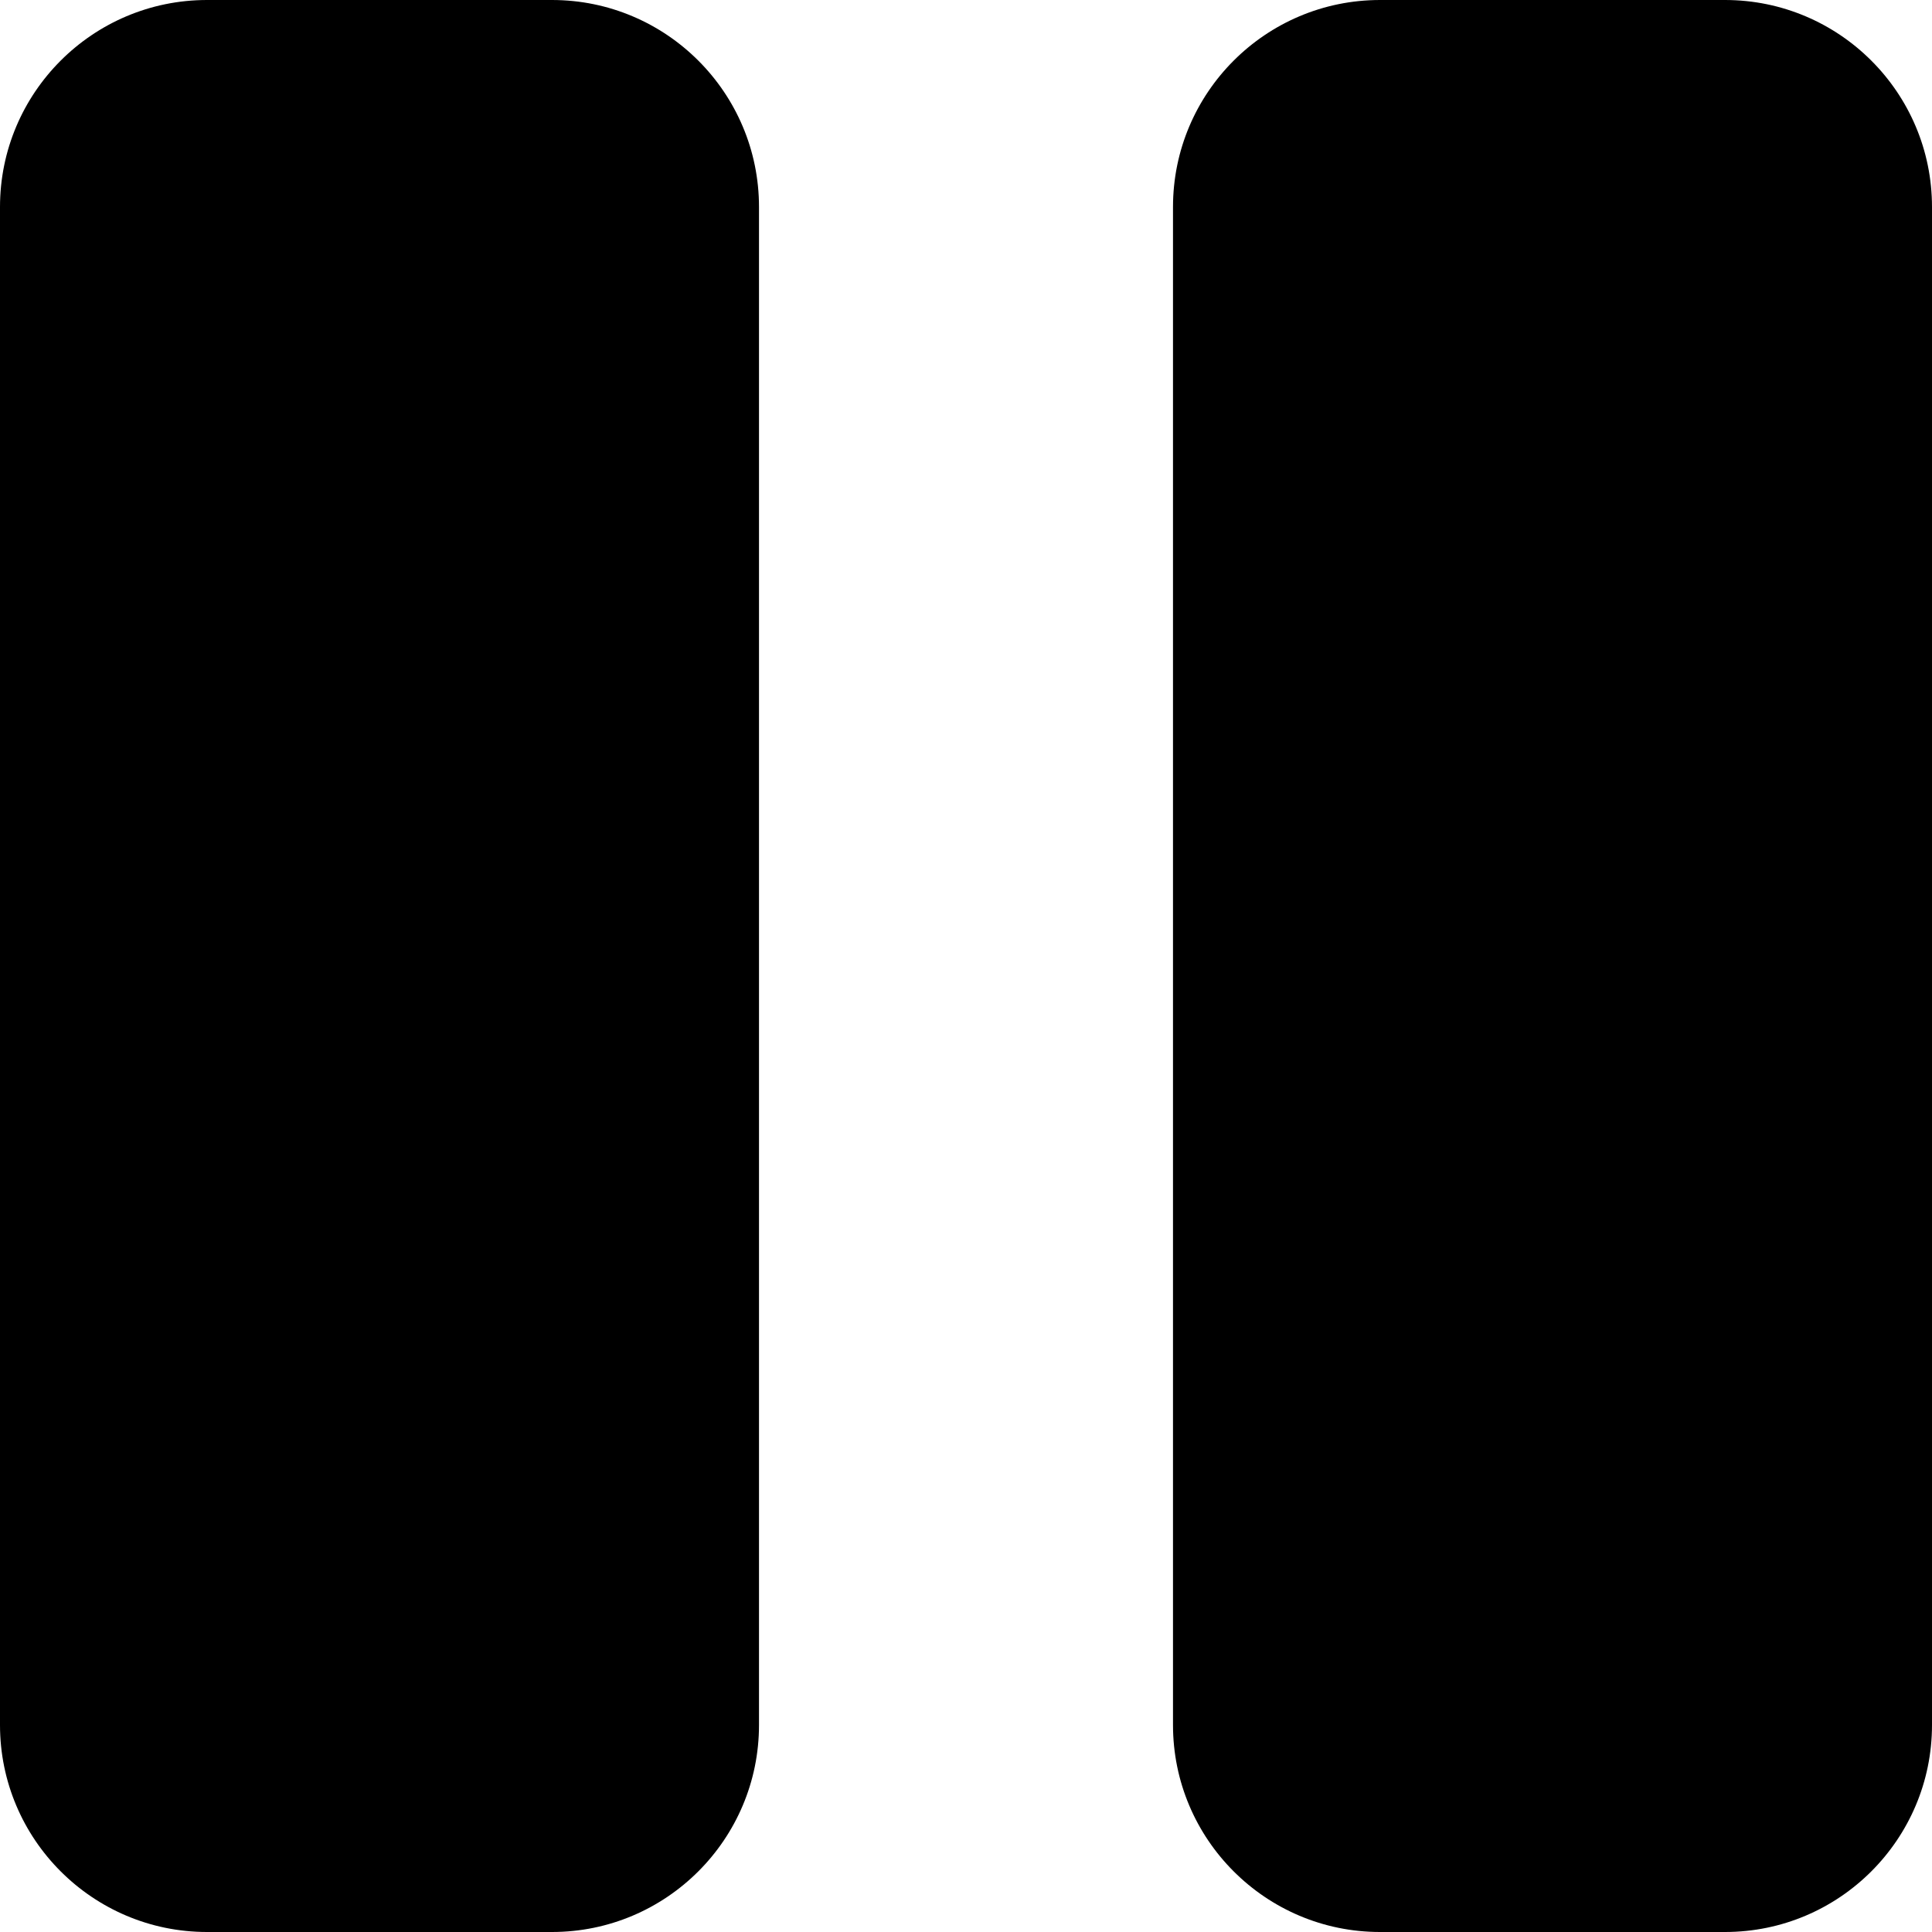
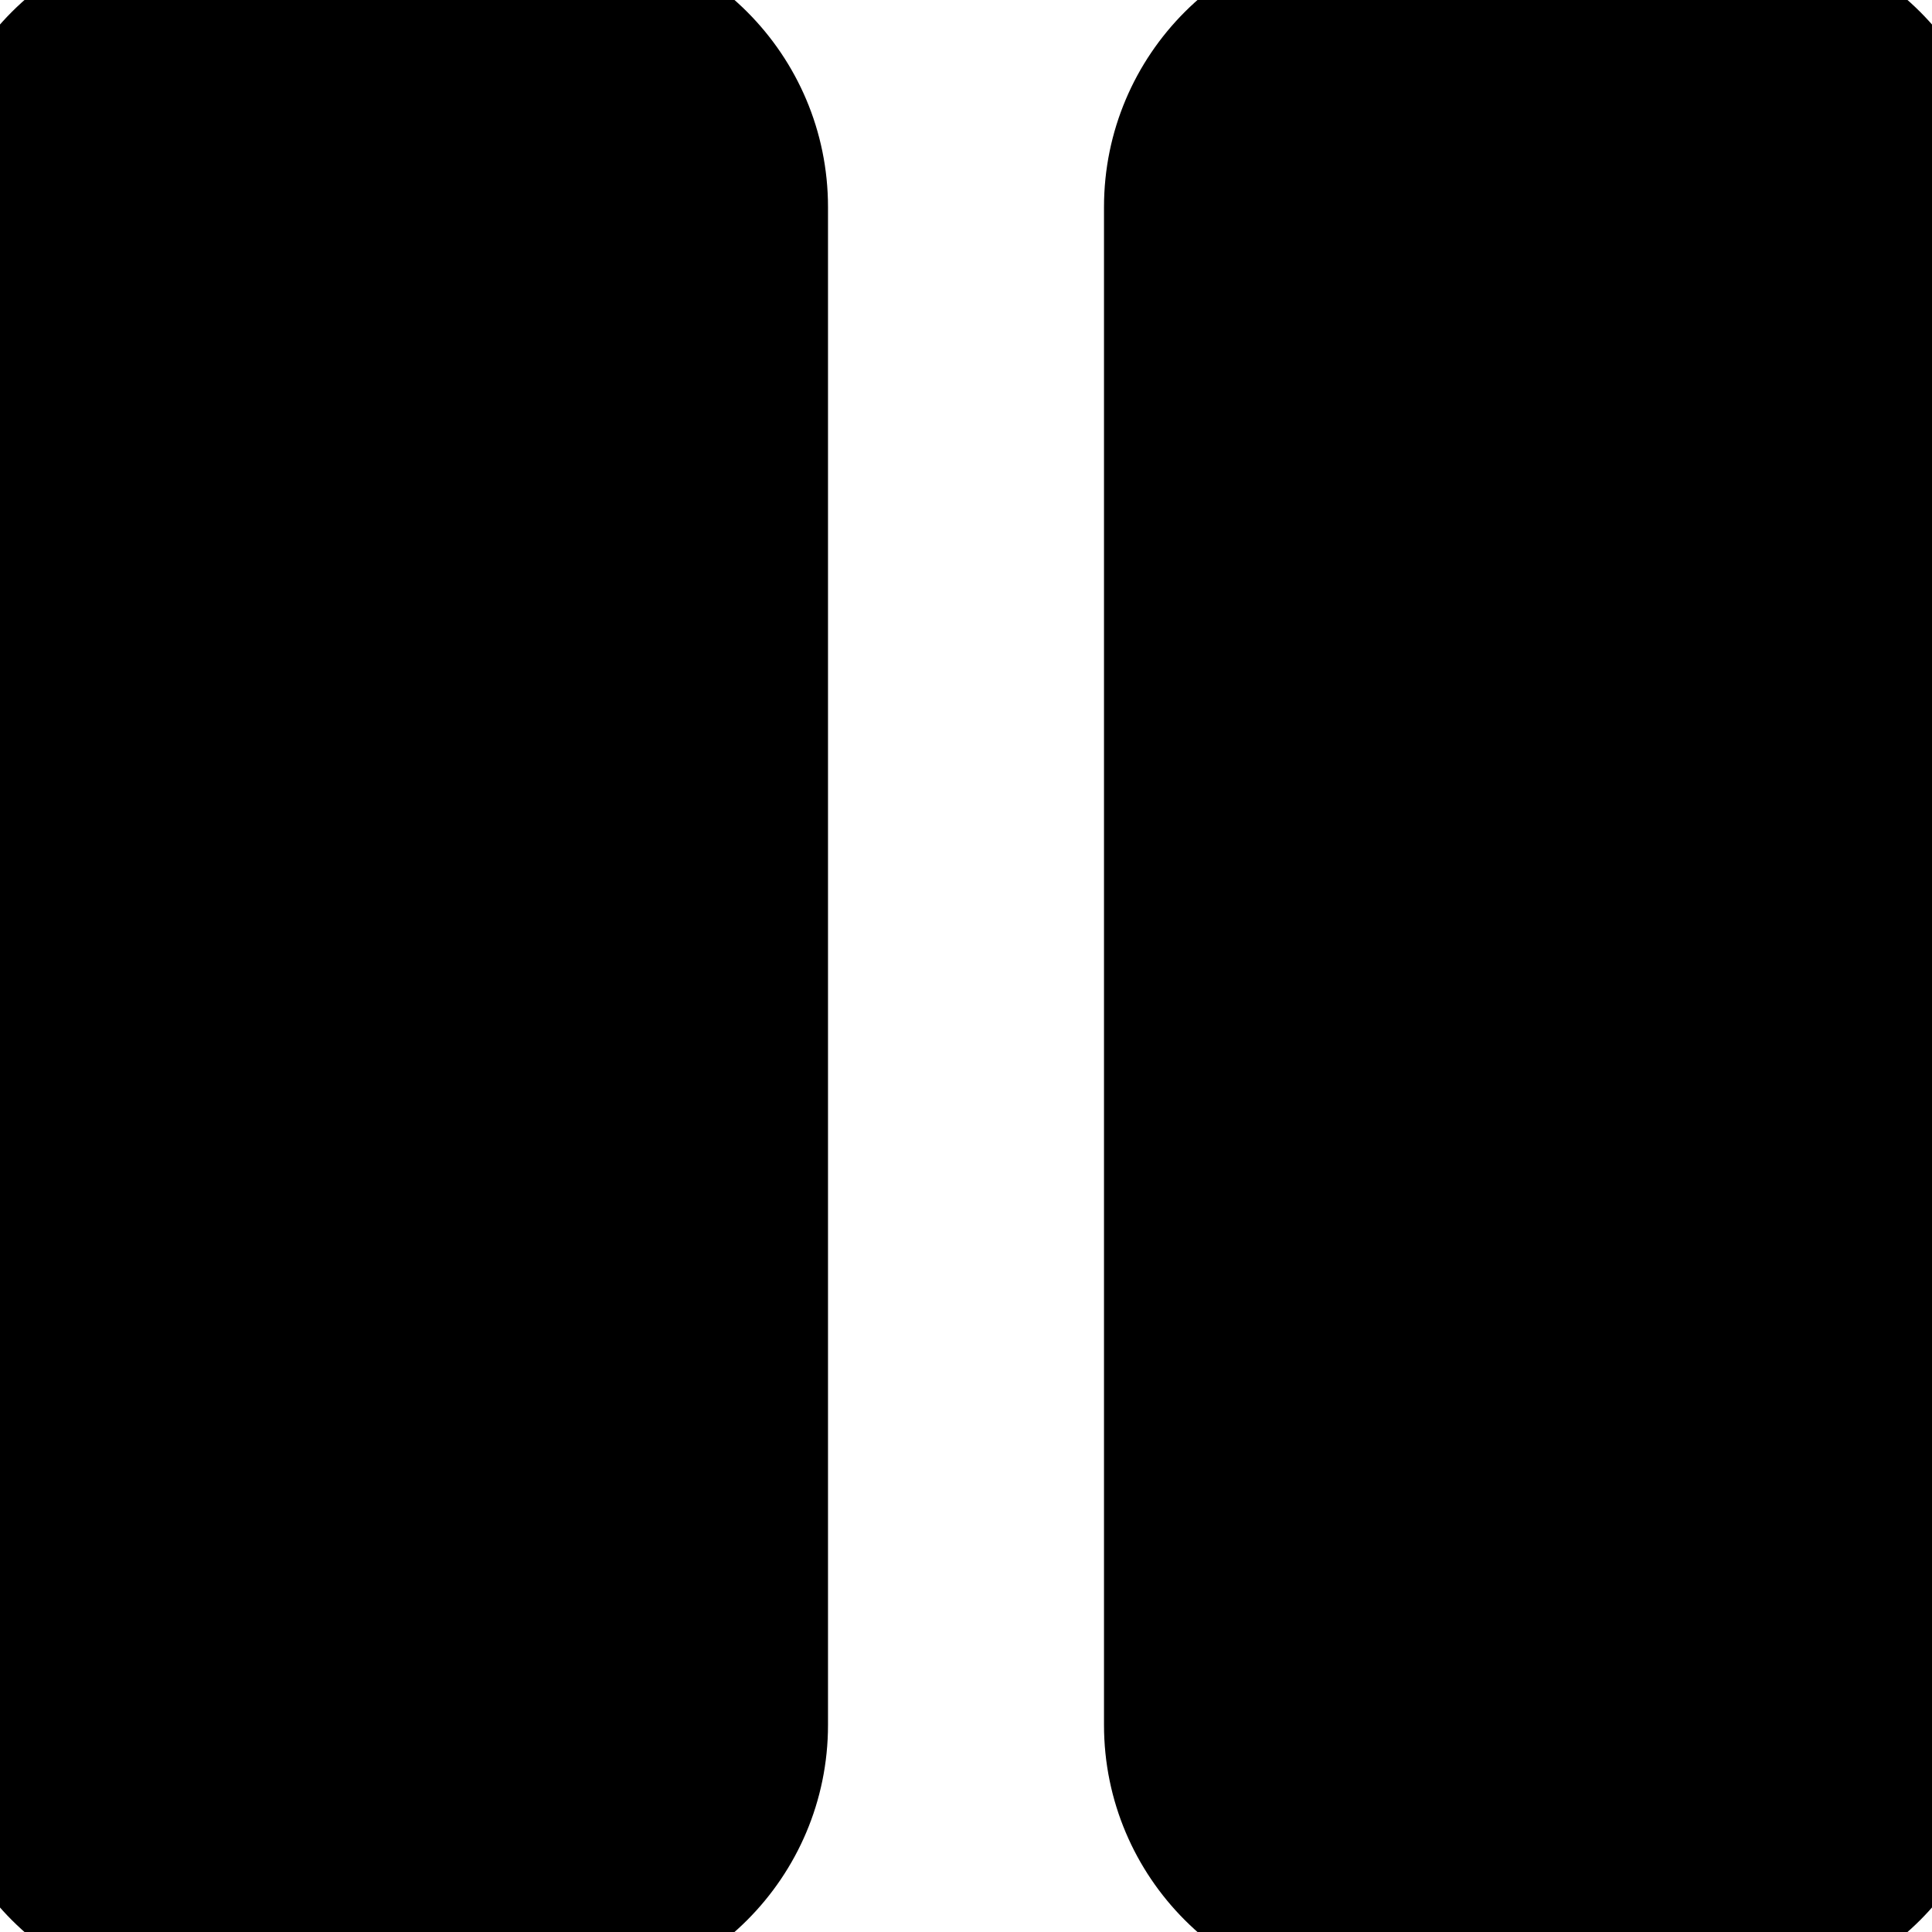
- <svg xmlns="http://www.w3.org/2000/svg" width="14" height="14" viewBox="0 0 14 14" fill="none">
+ <svg xmlns="http://www.w3.org/2000/svg" width="14" height="14" viewBox="0 0 14 14" stroke="currentColor" fill="none">
  <g id="button-pause-2--button-television-buttons-movies-tv-pause-video-controls">
    <path id="Union" fill-rule="evenodd" clip-rule="evenodd" d="M0 1.5C0 0.672 0.672 0 1.5 0H4C4.828 0 5.5 0.672 5.5 1.5V12.5C5.5 13.328 4.828 14 4 14H1.5C0.672 14 0 13.328 0 12.5V1.5ZM10 0C9.172 0 8.5 0.672 8.5 1.5V12.5C8.5 13.328 9.172 14 10 14H12.5C13.328 14 14 13.328 14 12.5V1.5C14 0.672 13.328 0 12.5 0H10Z" fill="black" />
  </g>
</svg>
